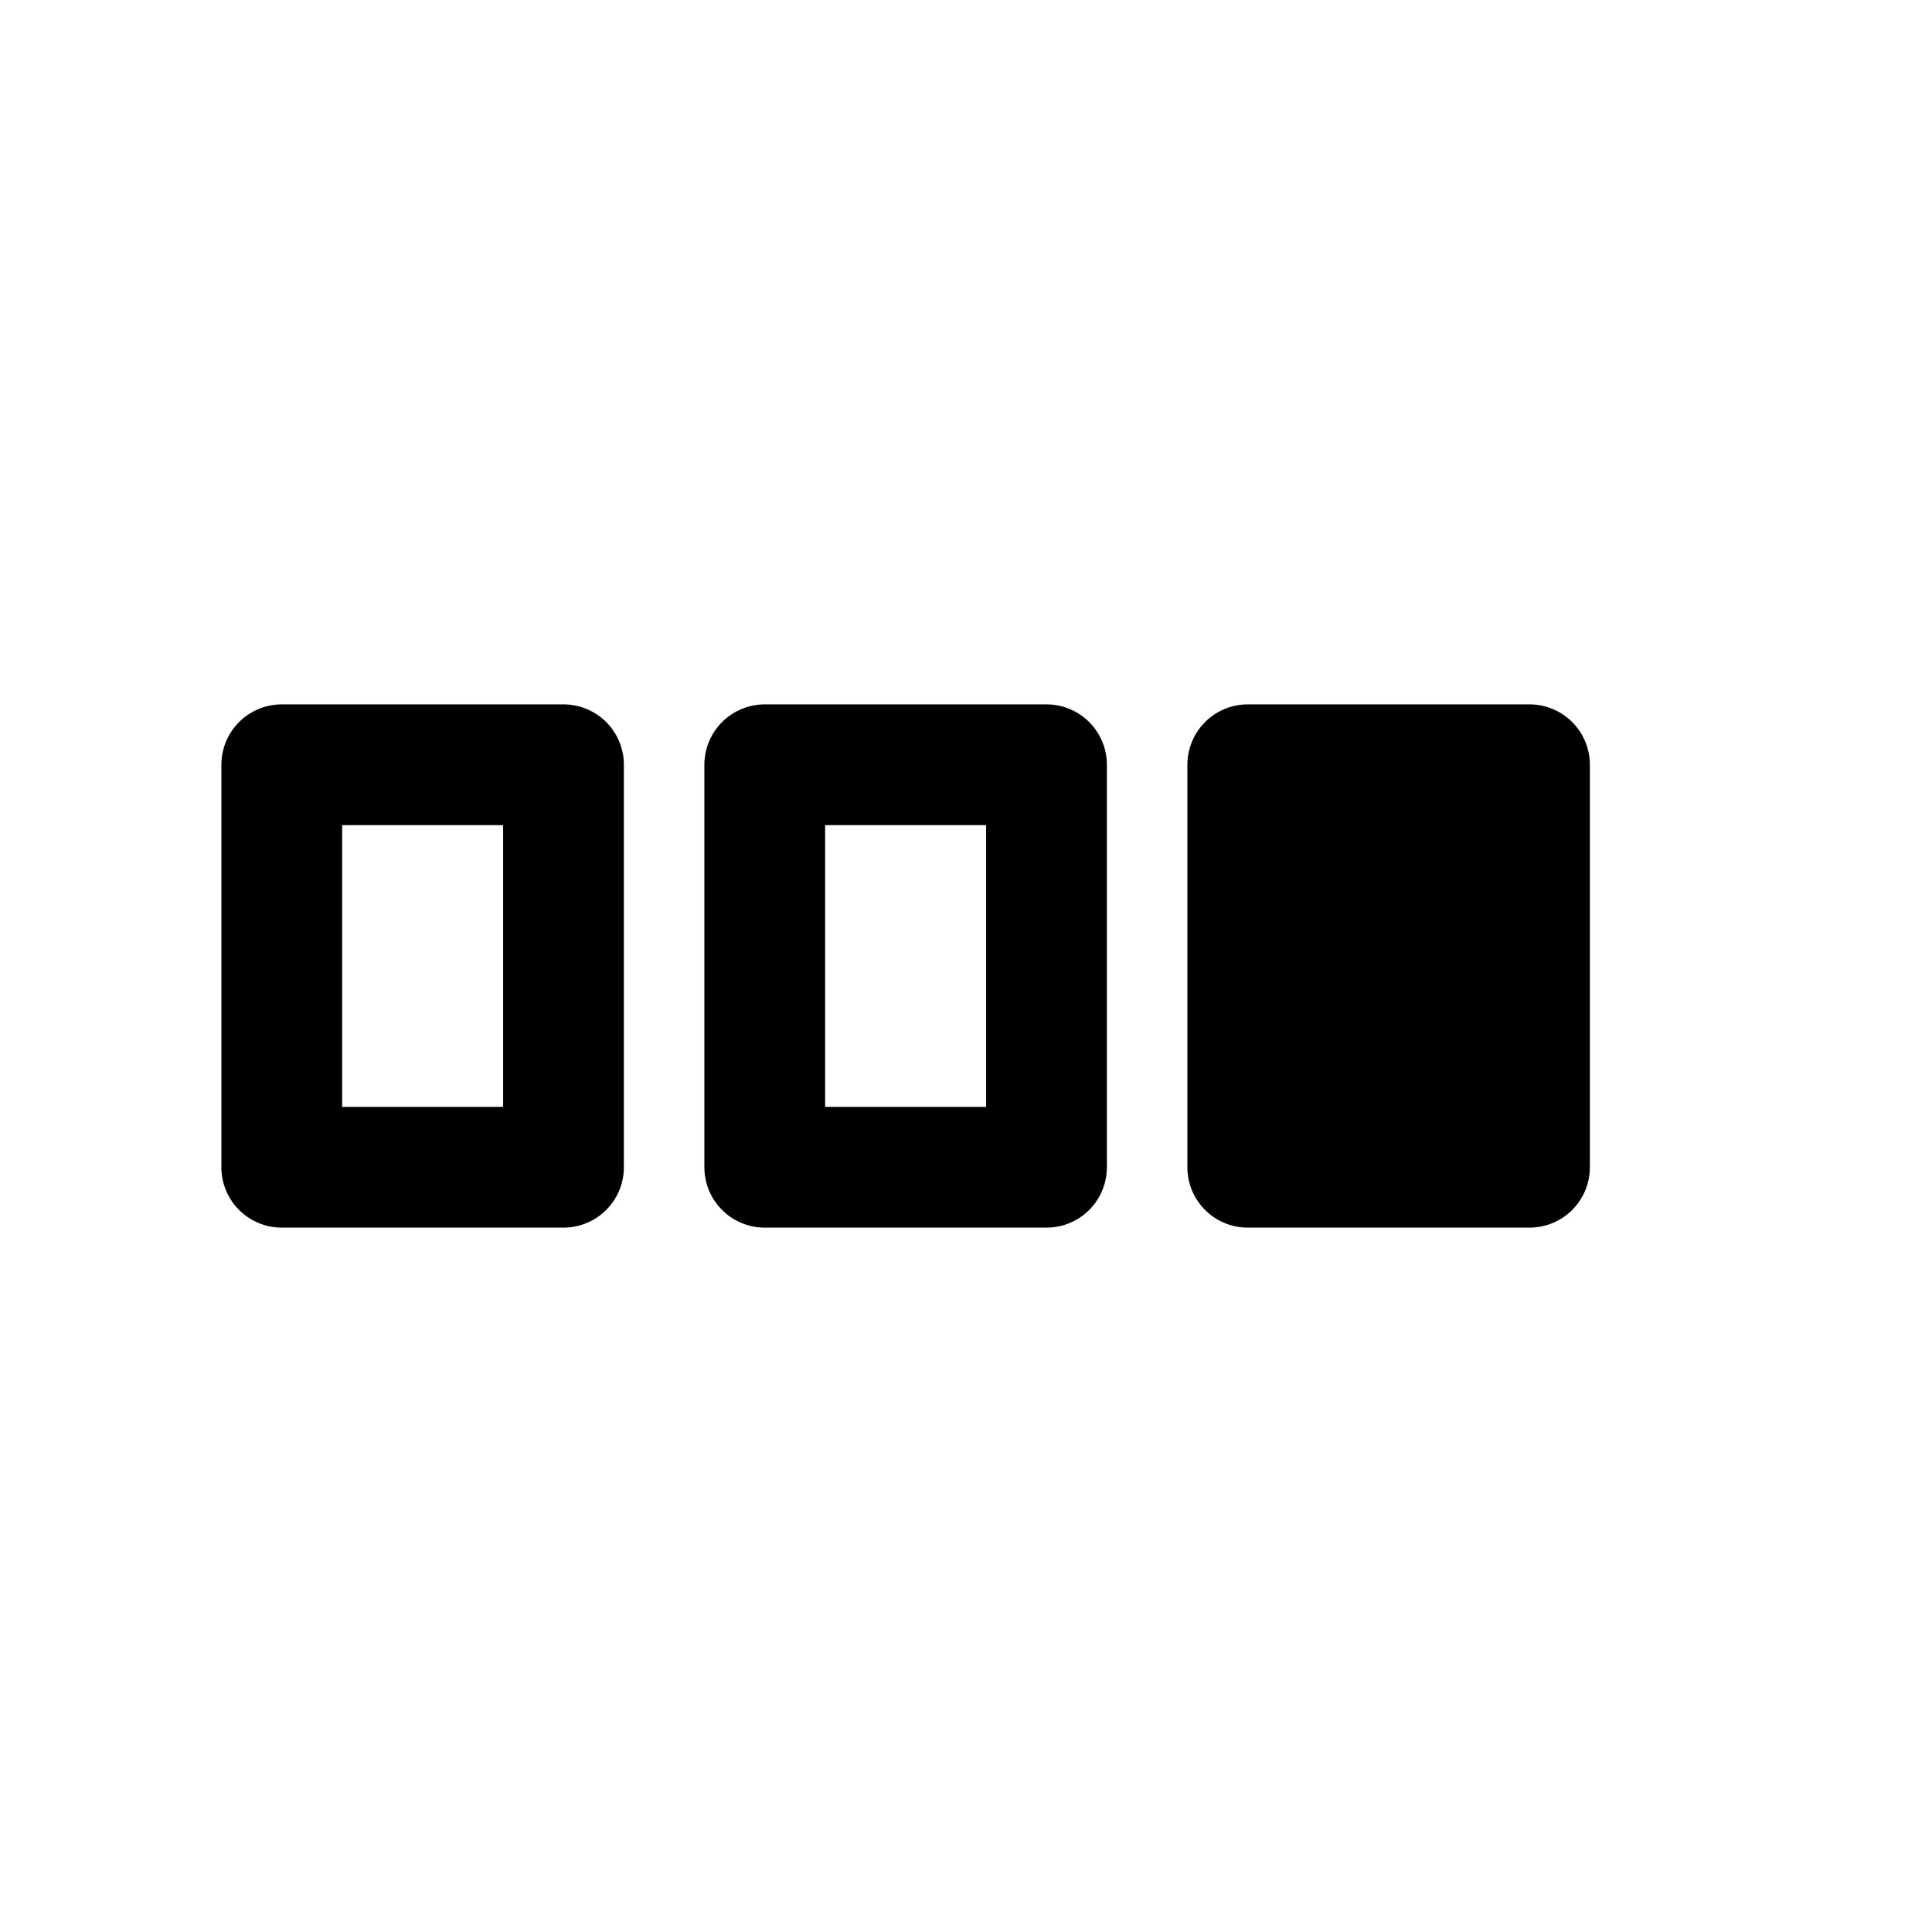
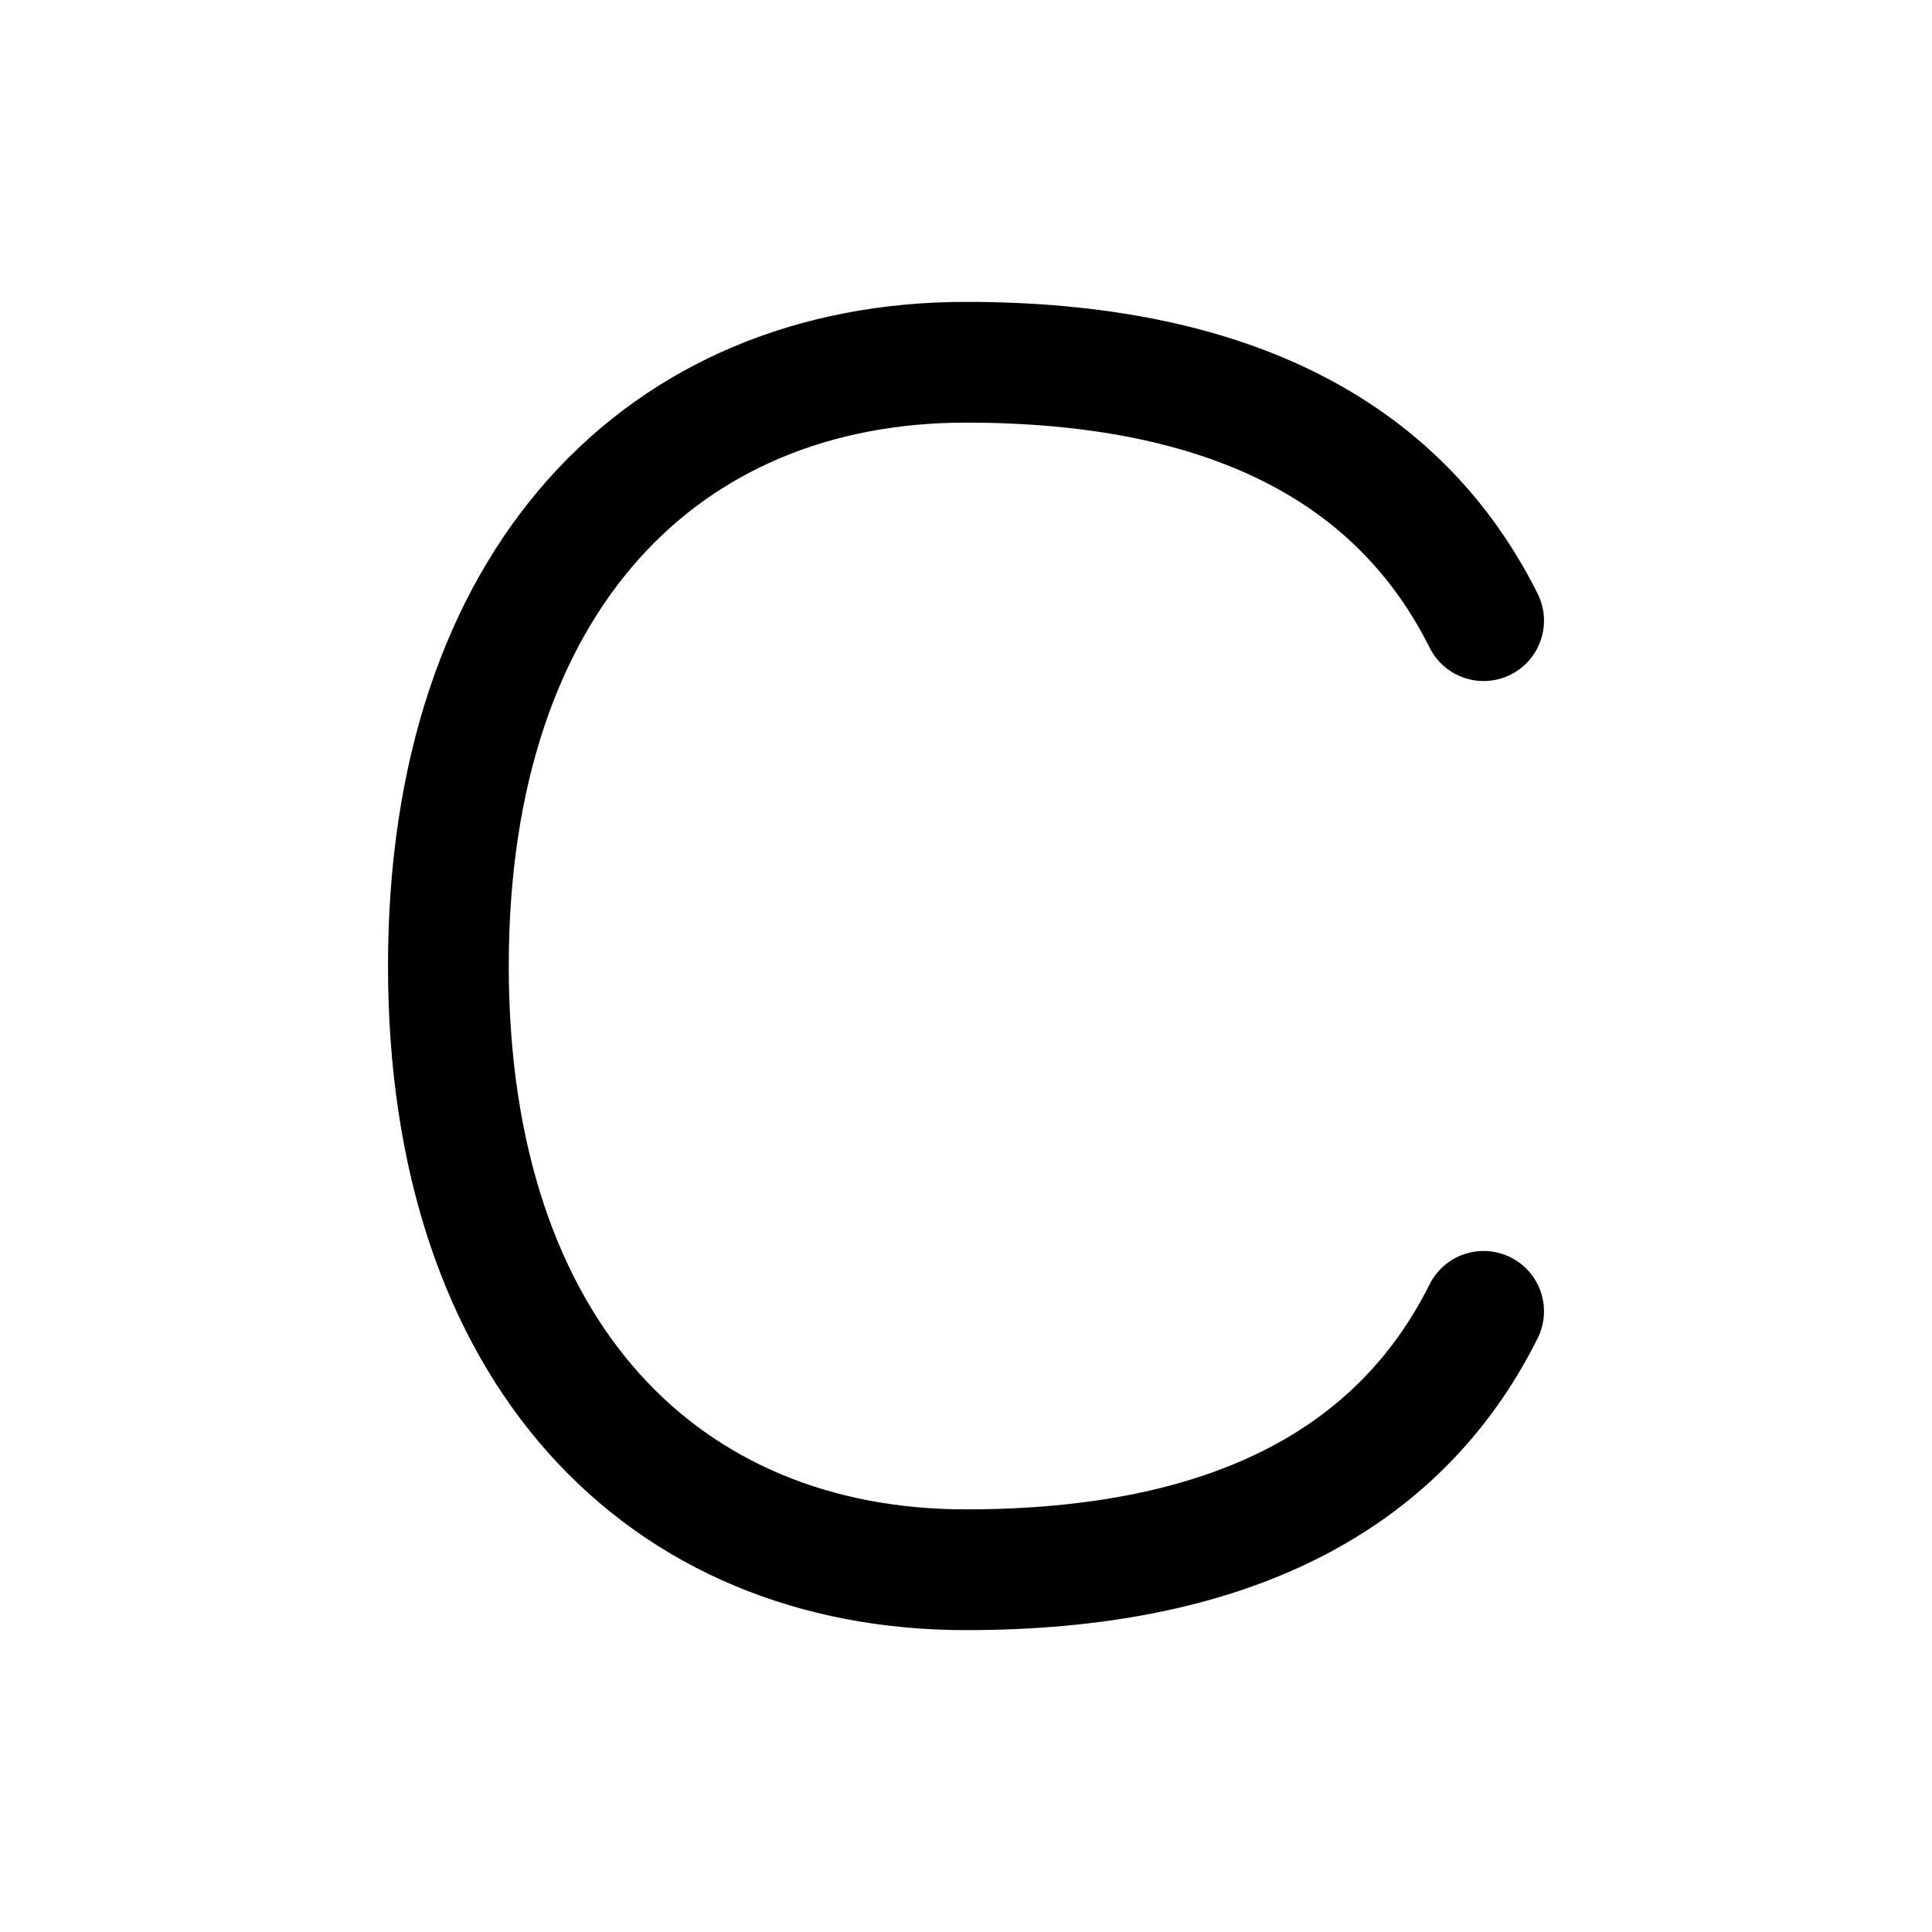
<svg xmlns="http://www.w3.org/2000/svg" viewBox="0 0 24 24" width="24" height="24" fill="none" stroke="currentColor" stroke-width="1.5" stroke-linecap="round" stroke-linejoin="round">
-   <rect x="3.5" y="9.5" width="3.5" height="5" />
-   <rect x="9.5" y="9.5" width="3.5" height="5" />
-   <rect x="15.5" y="9.5" width="3.5" height="5" fill="currentColor" />
+   <path d="M 18.43 7.71 C 17.36 5.57 15.21 4.5 12 4.5 C 8.25 4.5 5.57 7.18 5.57 12 C 5.57 16.82 8.25 19.5 12 19.5 C 15.21 19.5 17.36 18.43 18.43 16.29" />
</svg>
